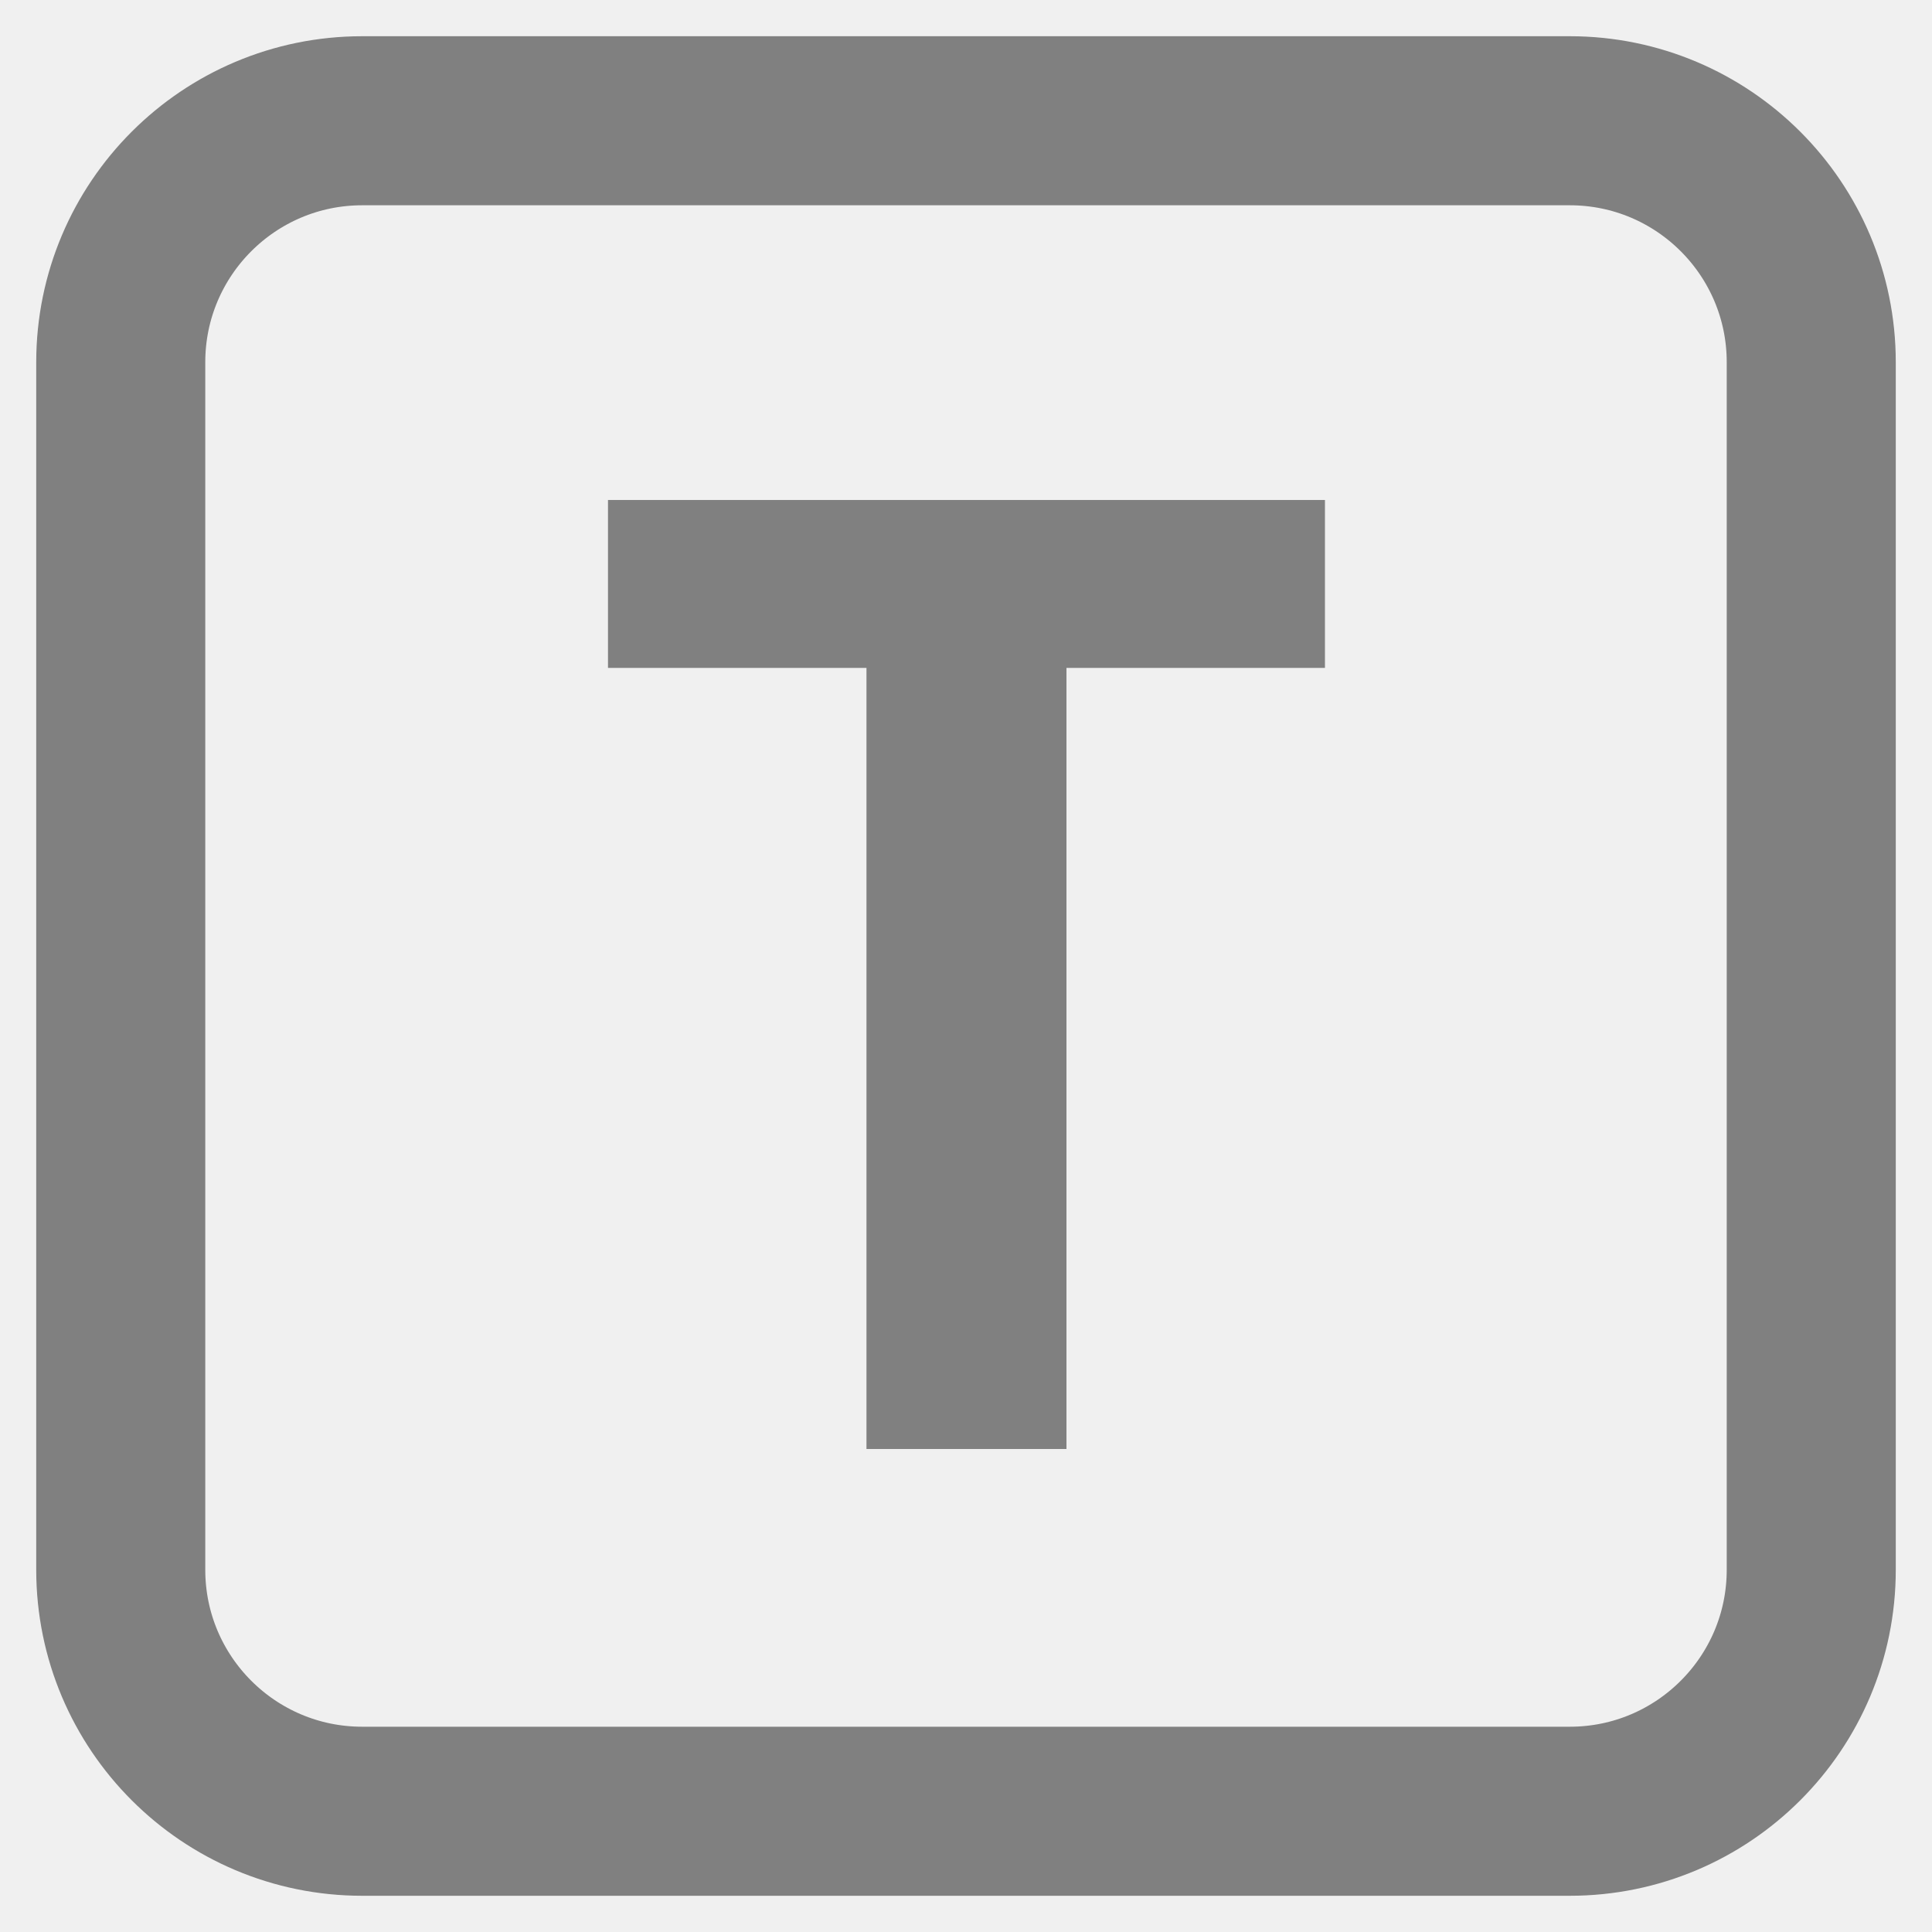
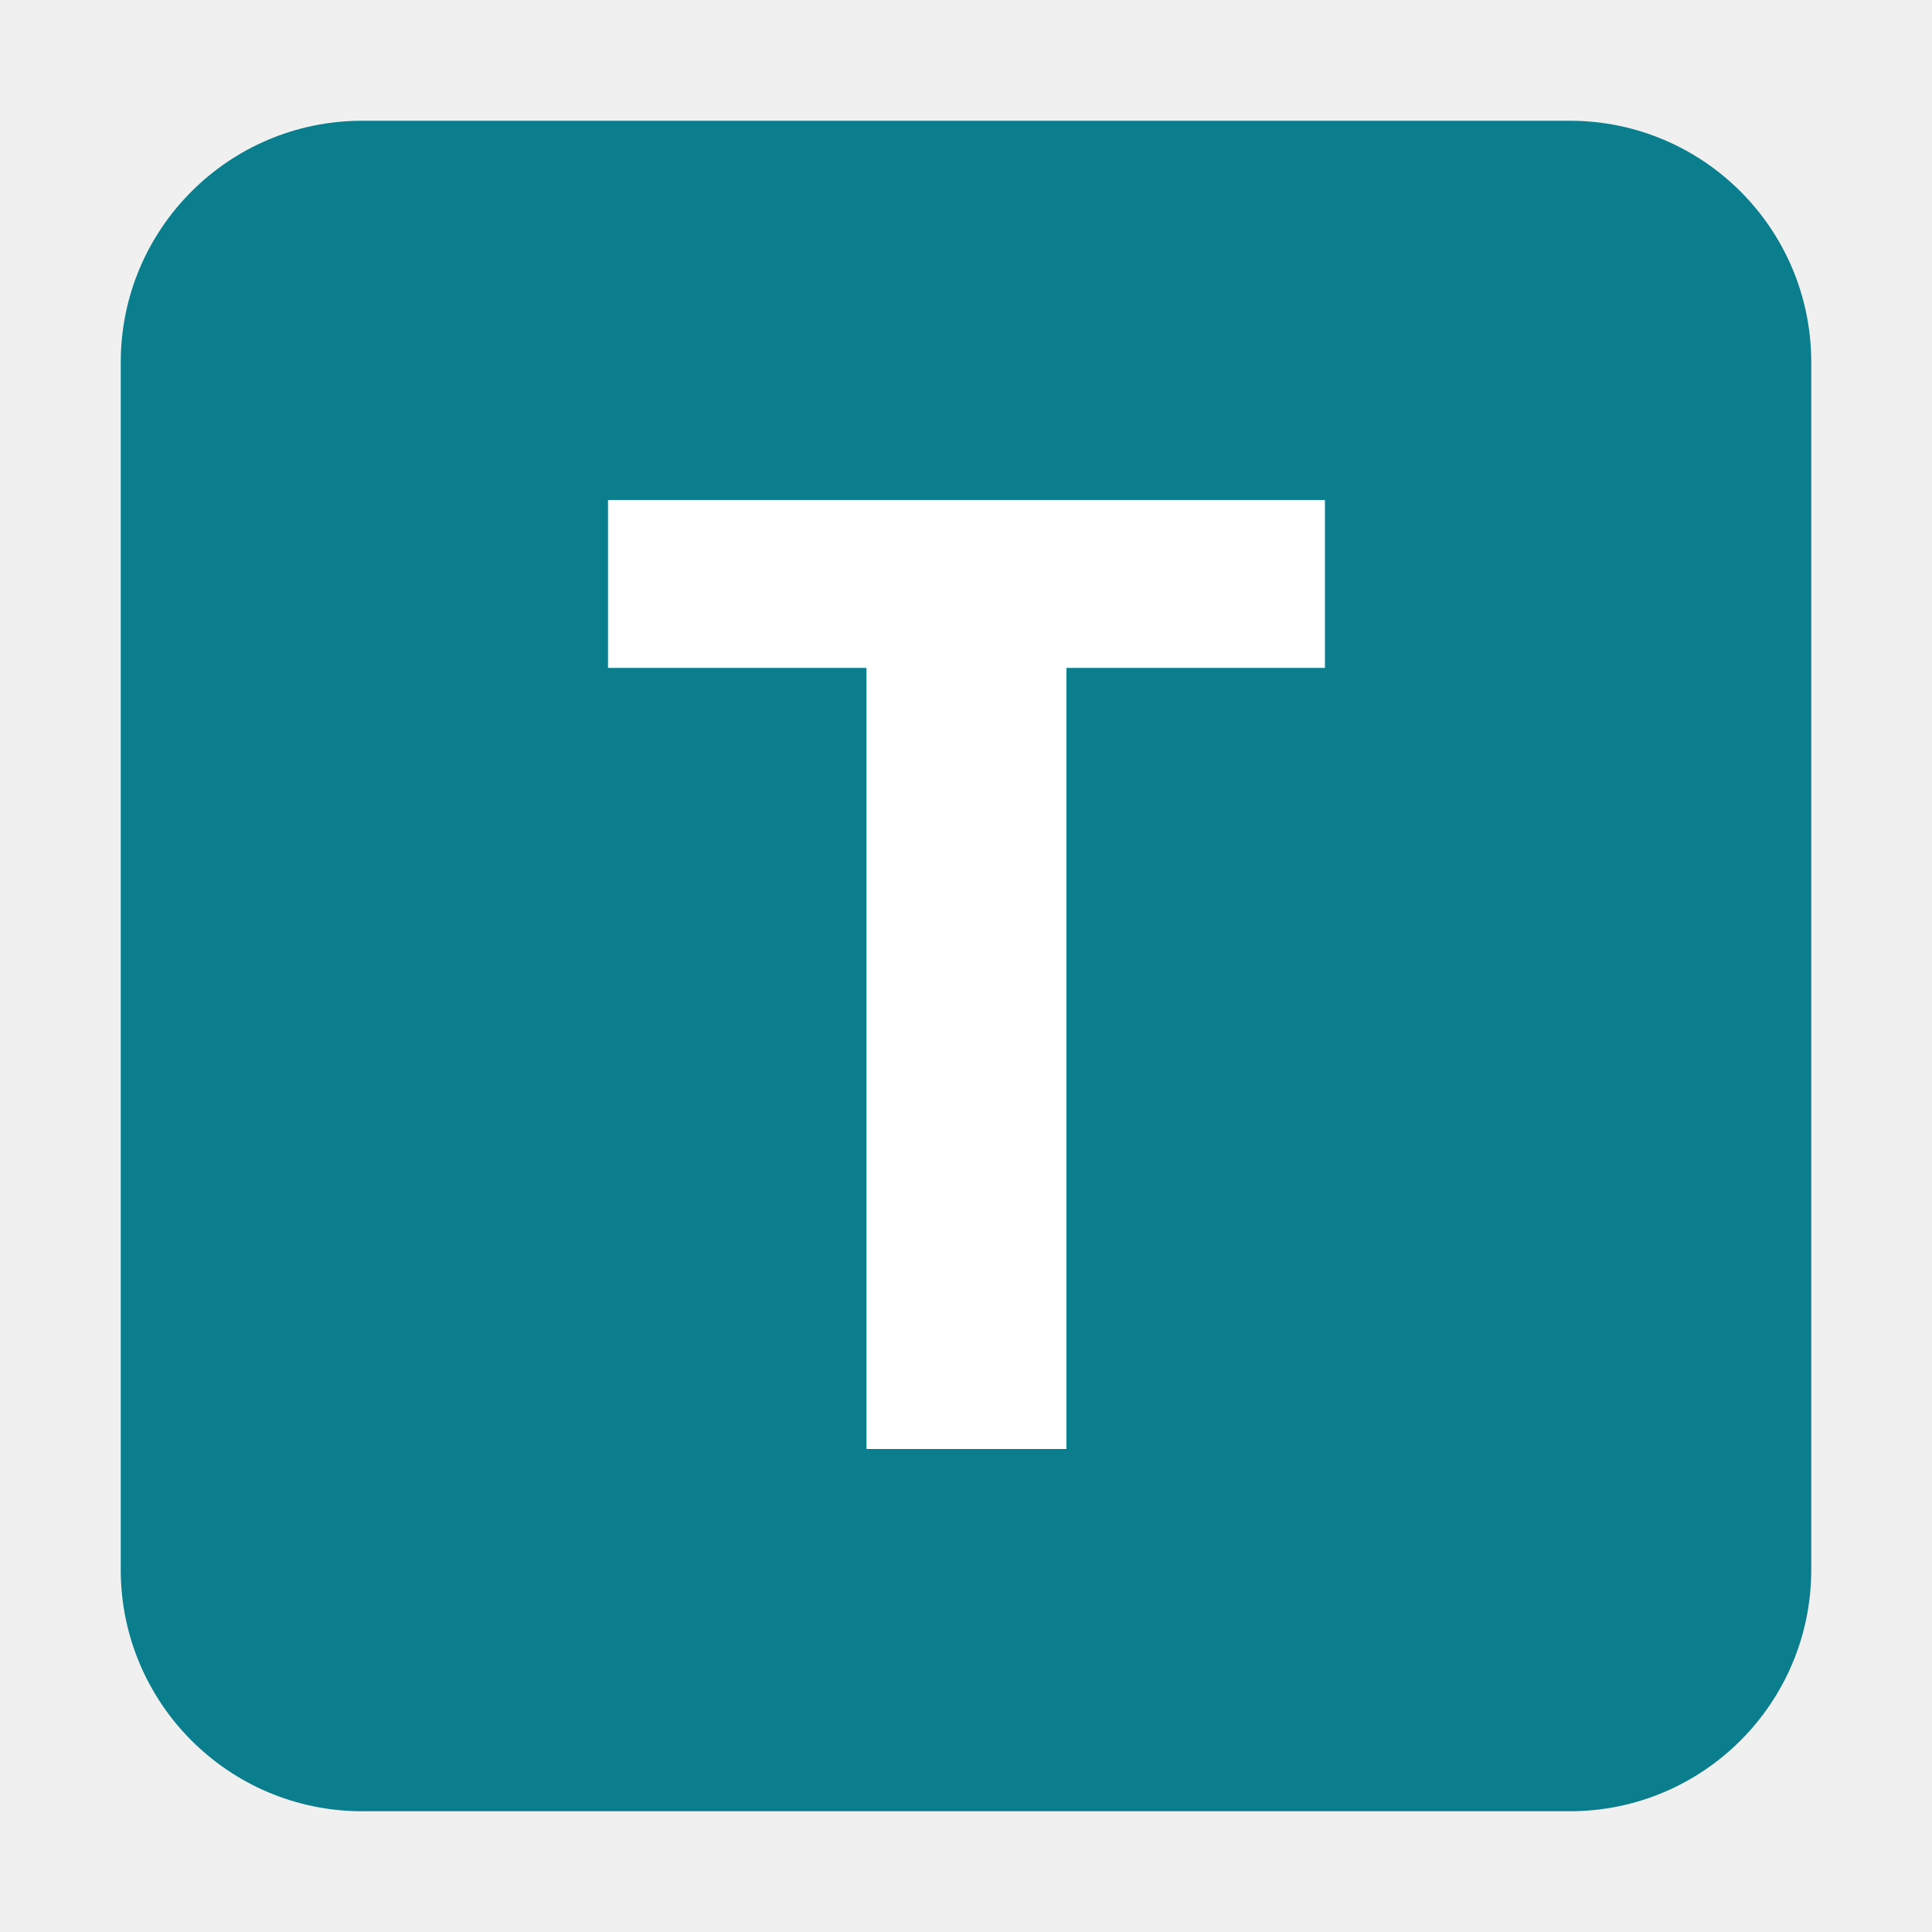
<svg xmlns="http://www.w3.org/2000/svg" viewBox="0 0 16 16">
-   <rect rx="2" x="1" y="1" width="14" height="14" stroke="gray" stroke-width="1.4" fill="none" />
-   <text x="8" y="12" font-weight="bold" font-size="11" font-family="sans-serif" text-anchor="middle" fill="gray">T</text>
+   <rect rx="2" x="1" y="1" width="14" height="14" fill="#0a7e8c" />
+   <text x="8" y="12" font-weight="bold" font-size="11" font-family="sans-serif" text-anchor="middle" fill="white">T</text>
</svg>
